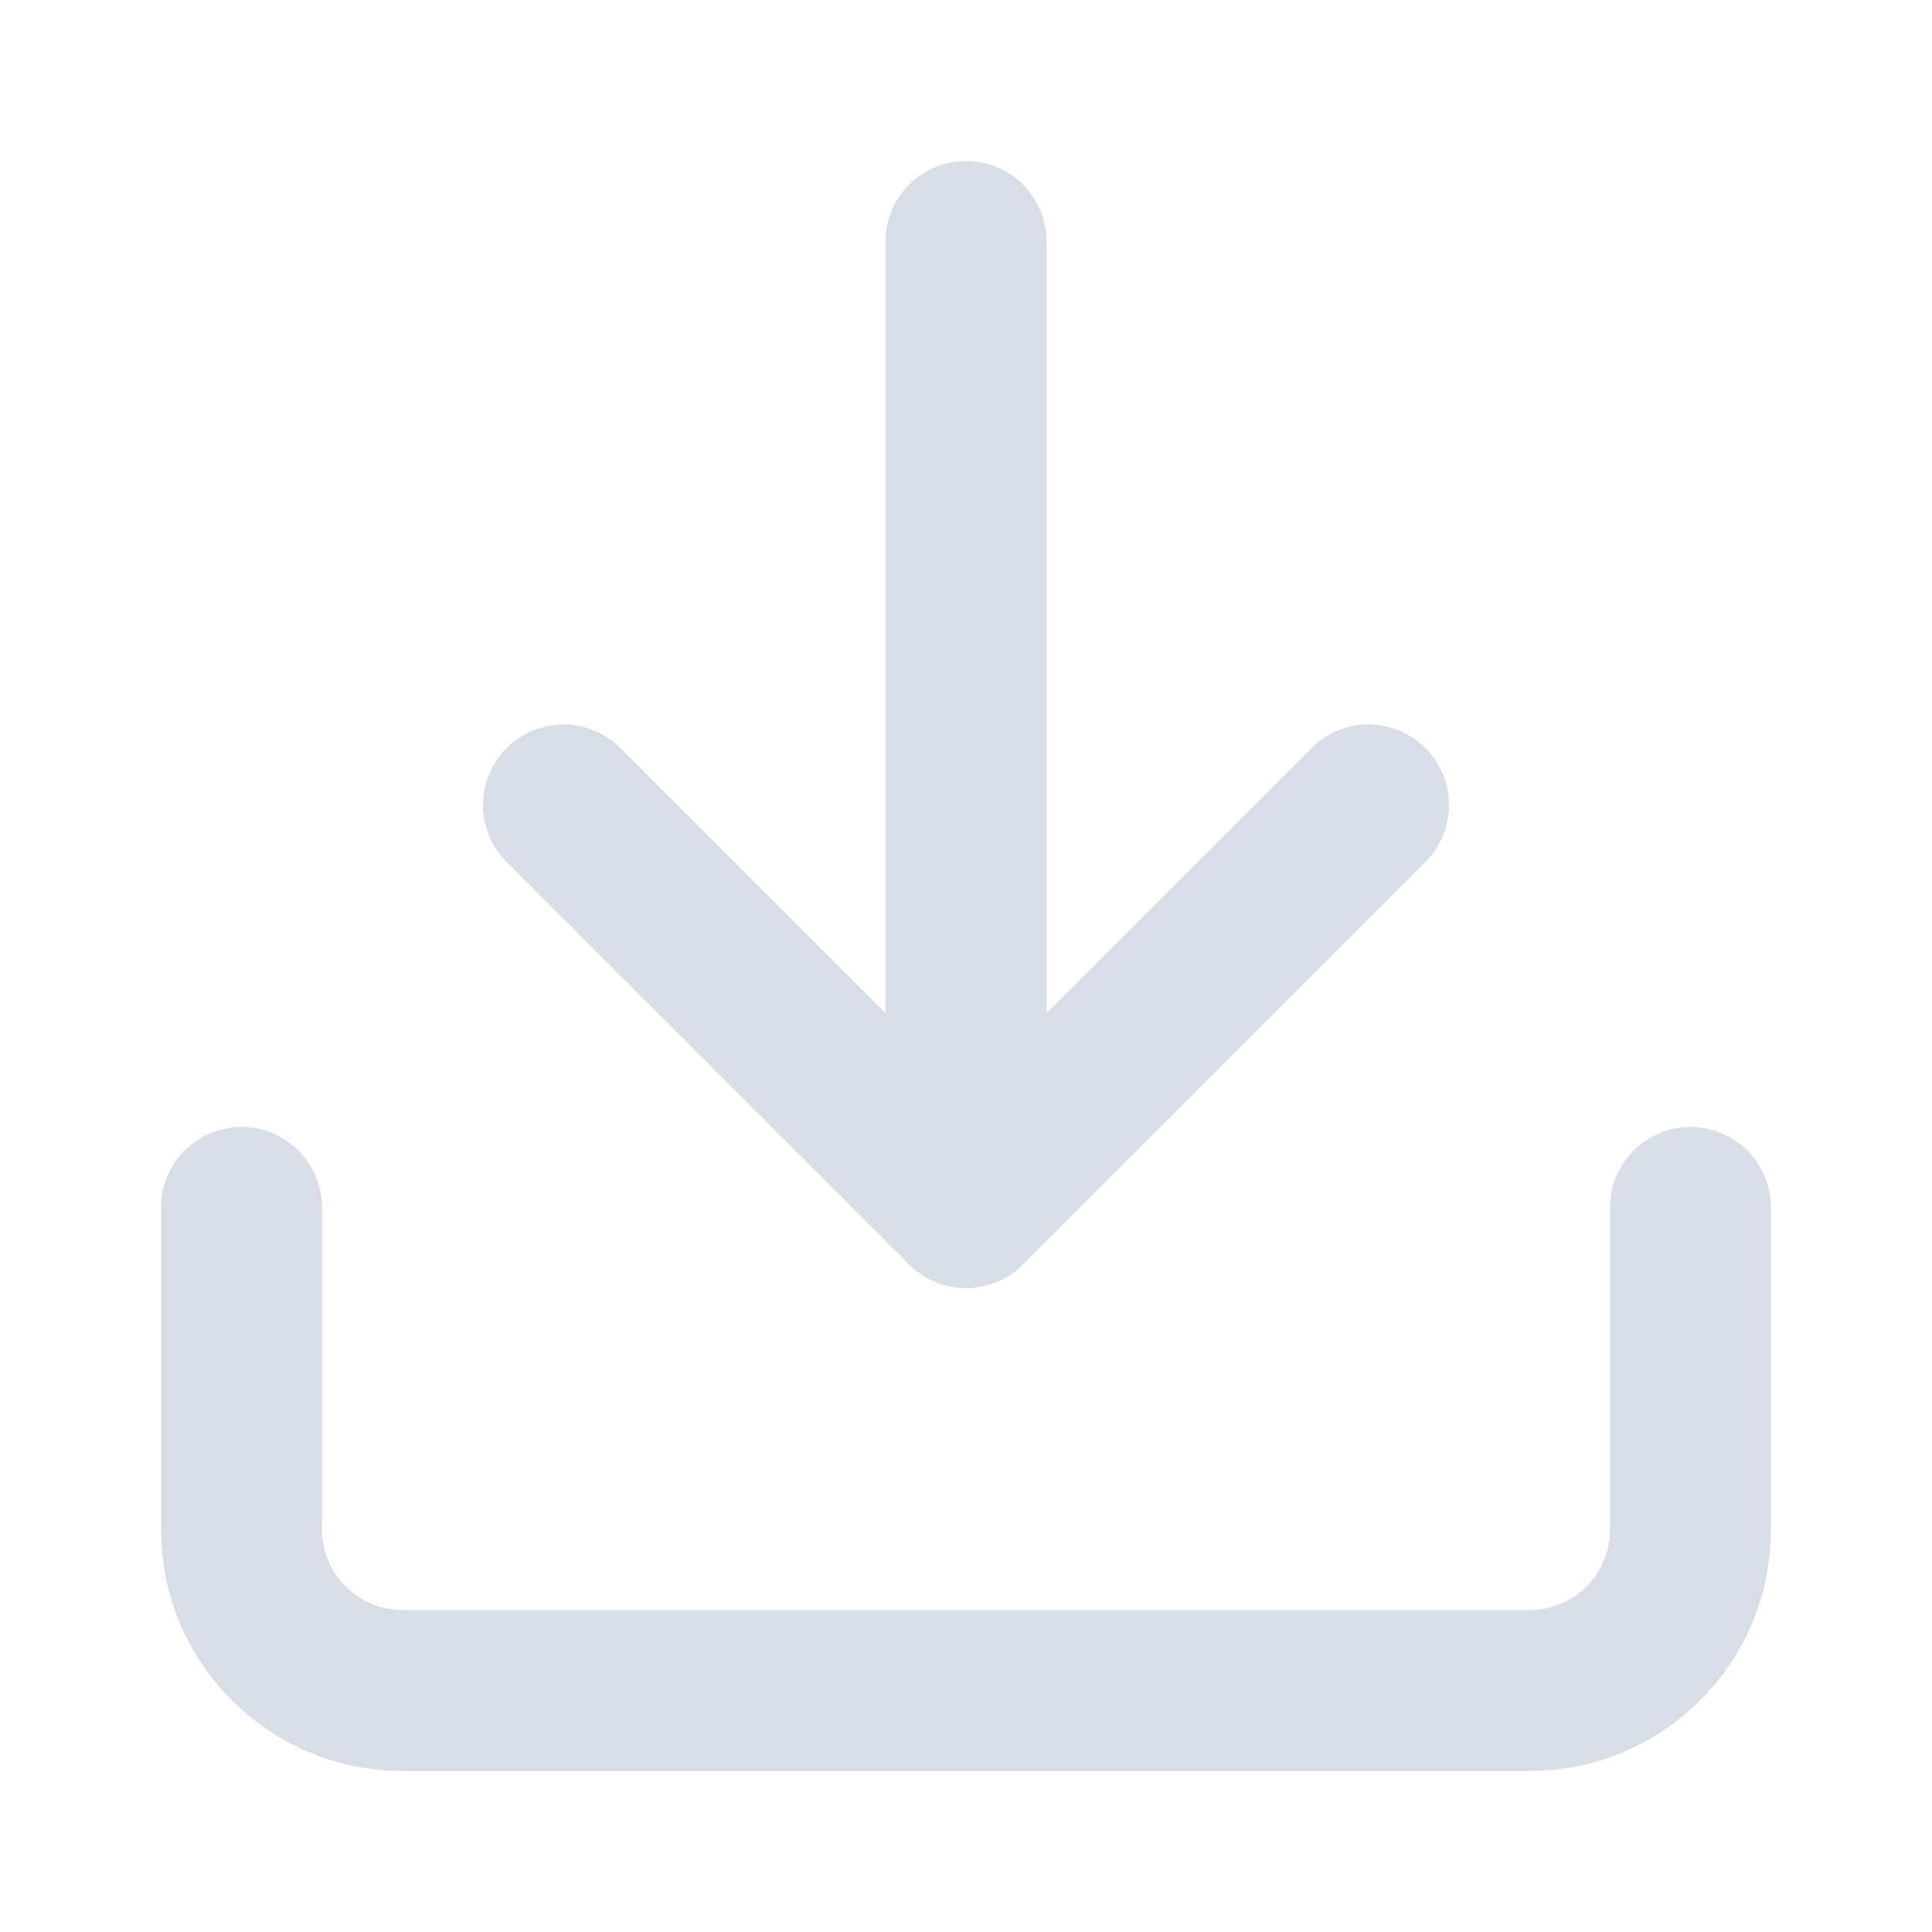
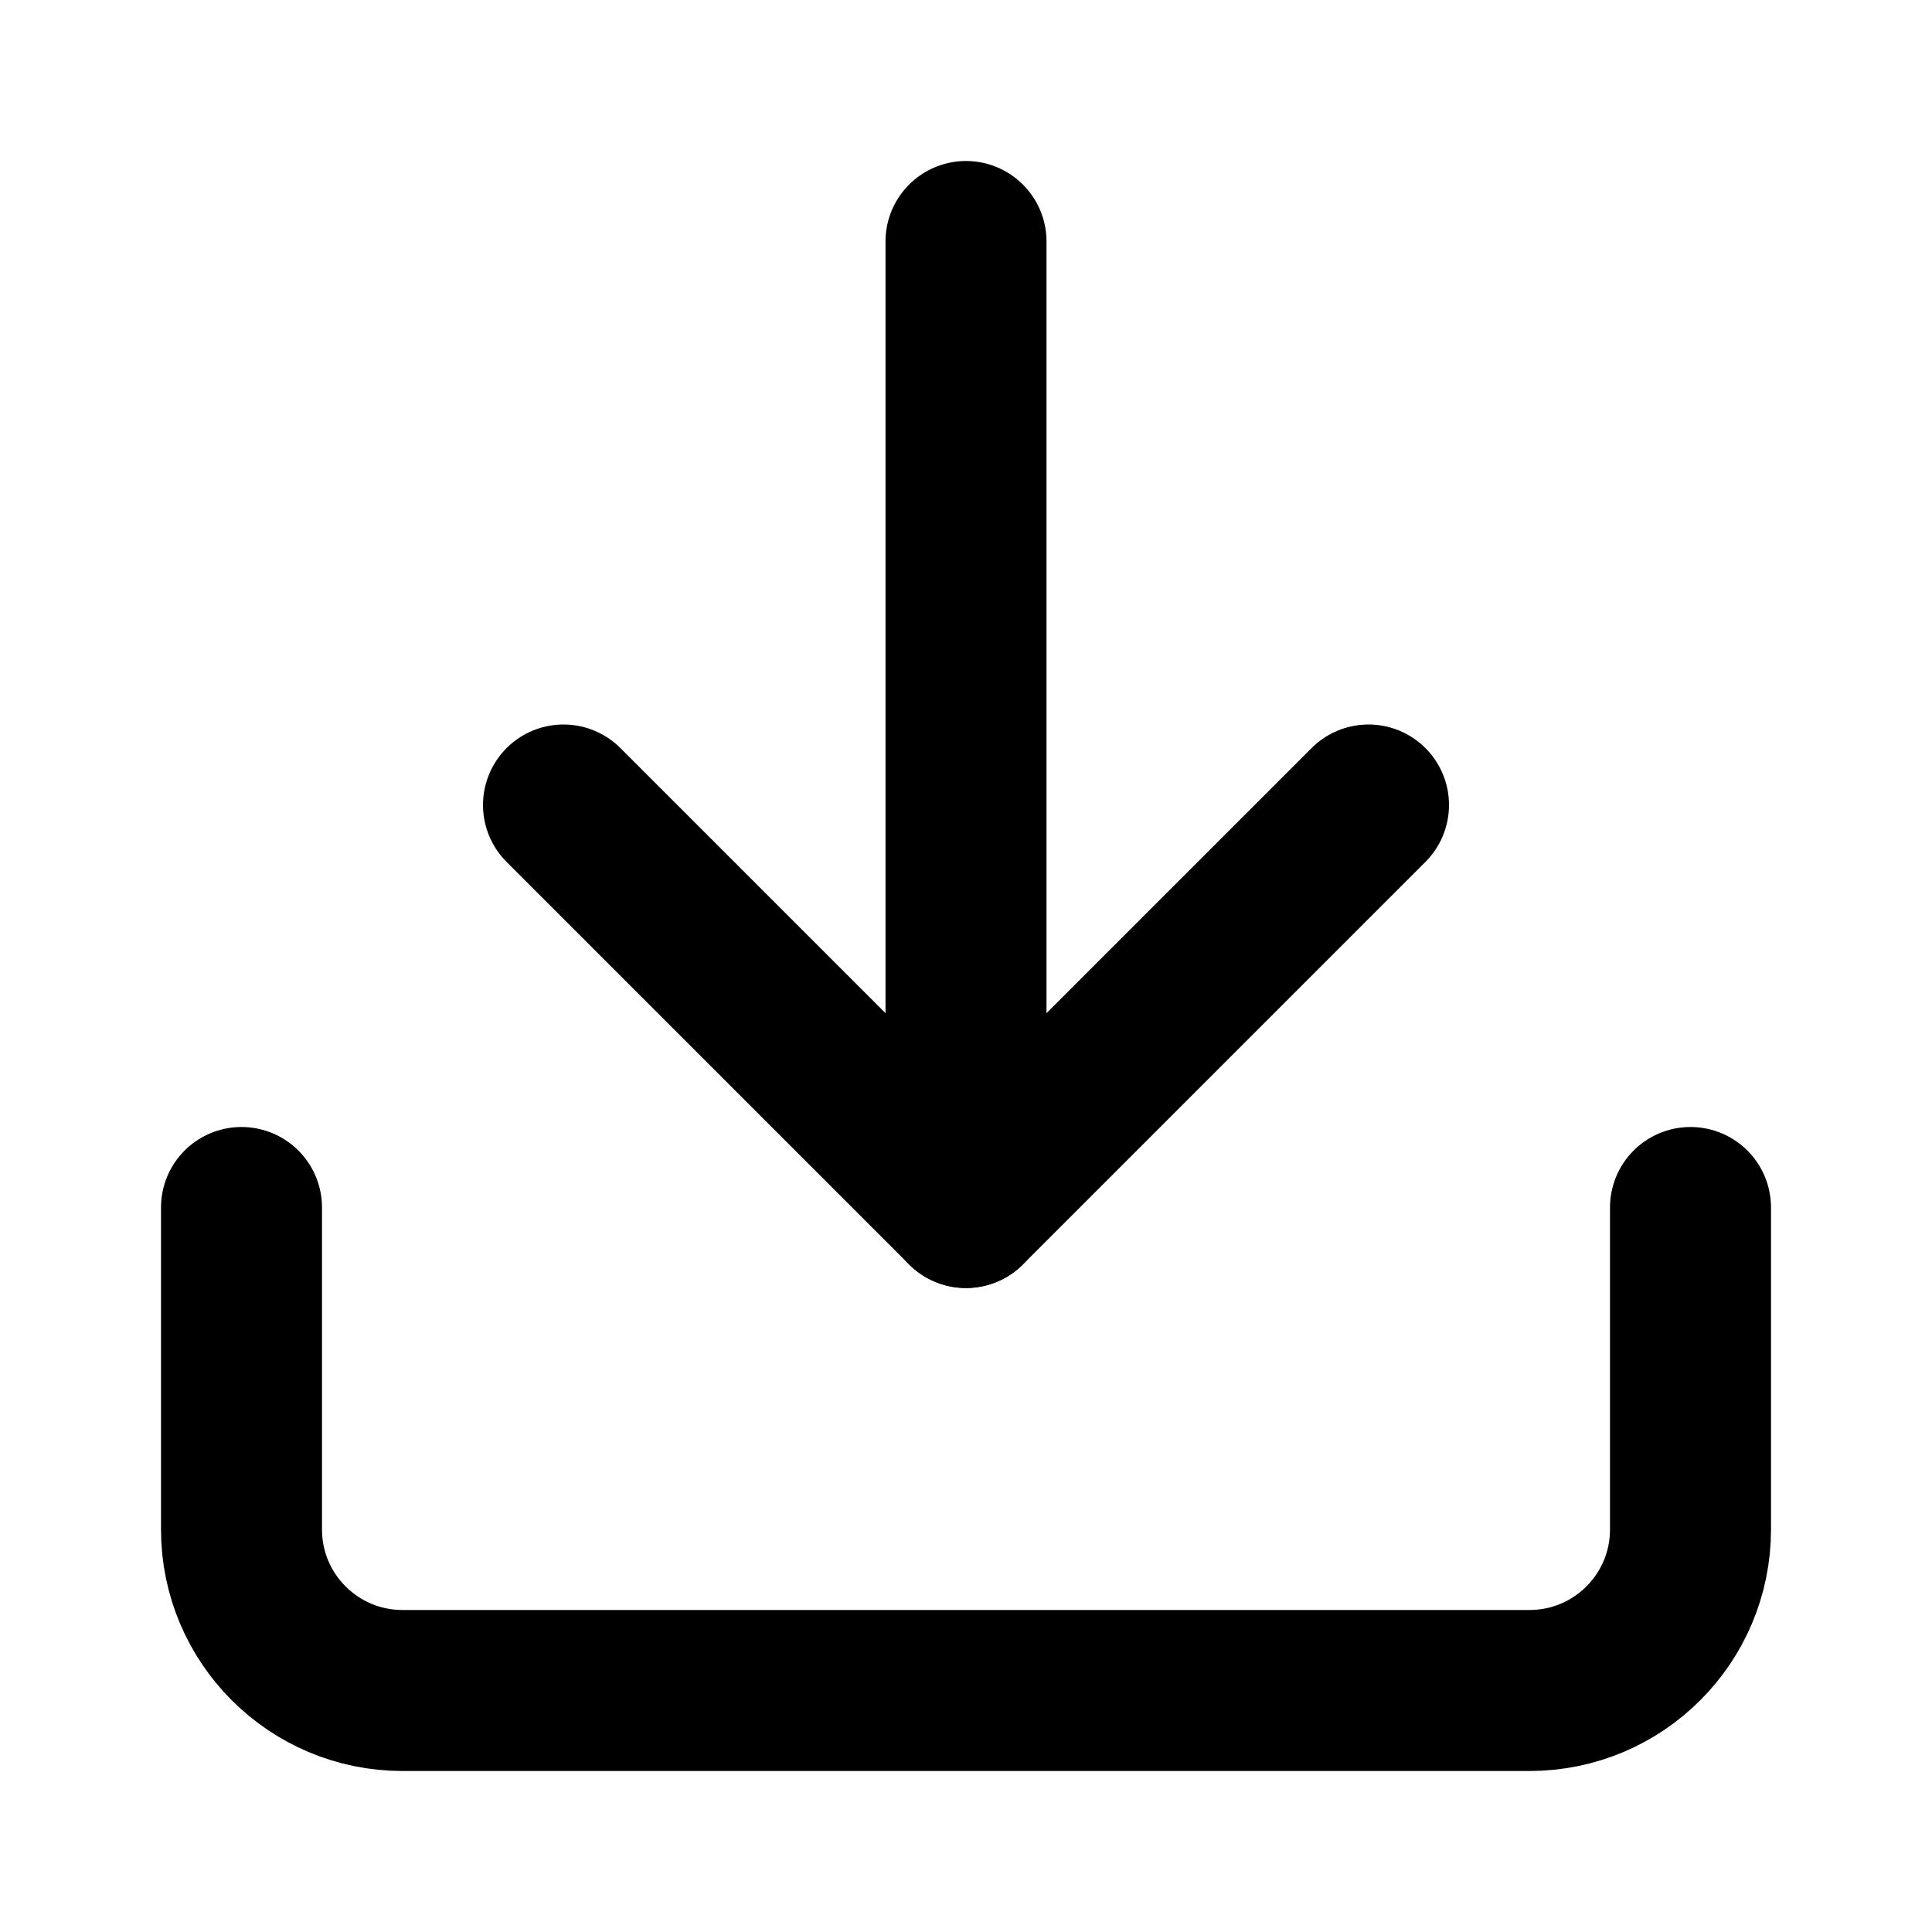
- <svg xmlns="http://www.w3.org/2000/svg" width="24" height="24" viewBox="0 0 24 24" fill="none" color="#d9dde5" stroke="currentColor" stroke-width="2" stroke-linecap="round" stroke-linejoin="round">
+ <svg xmlns="http://www.w3.org/2000/svg" width="24" height="24" viewBox="0 0 24 24" fill="none" color="{{iconPrimary}}" stroke="currentColor" stroke-width="2" stroke-linecap="round" stroke-linejoin="round">
  <path d="M21 15v4a2 2 0 0 1-2 2H5a2 2 0 0 1-2-2v-4" />
  <polyline points="7 10 12 15 17 10" />
  <line x1="12" y1="15" x2="12" y2="3" />
</svg>
